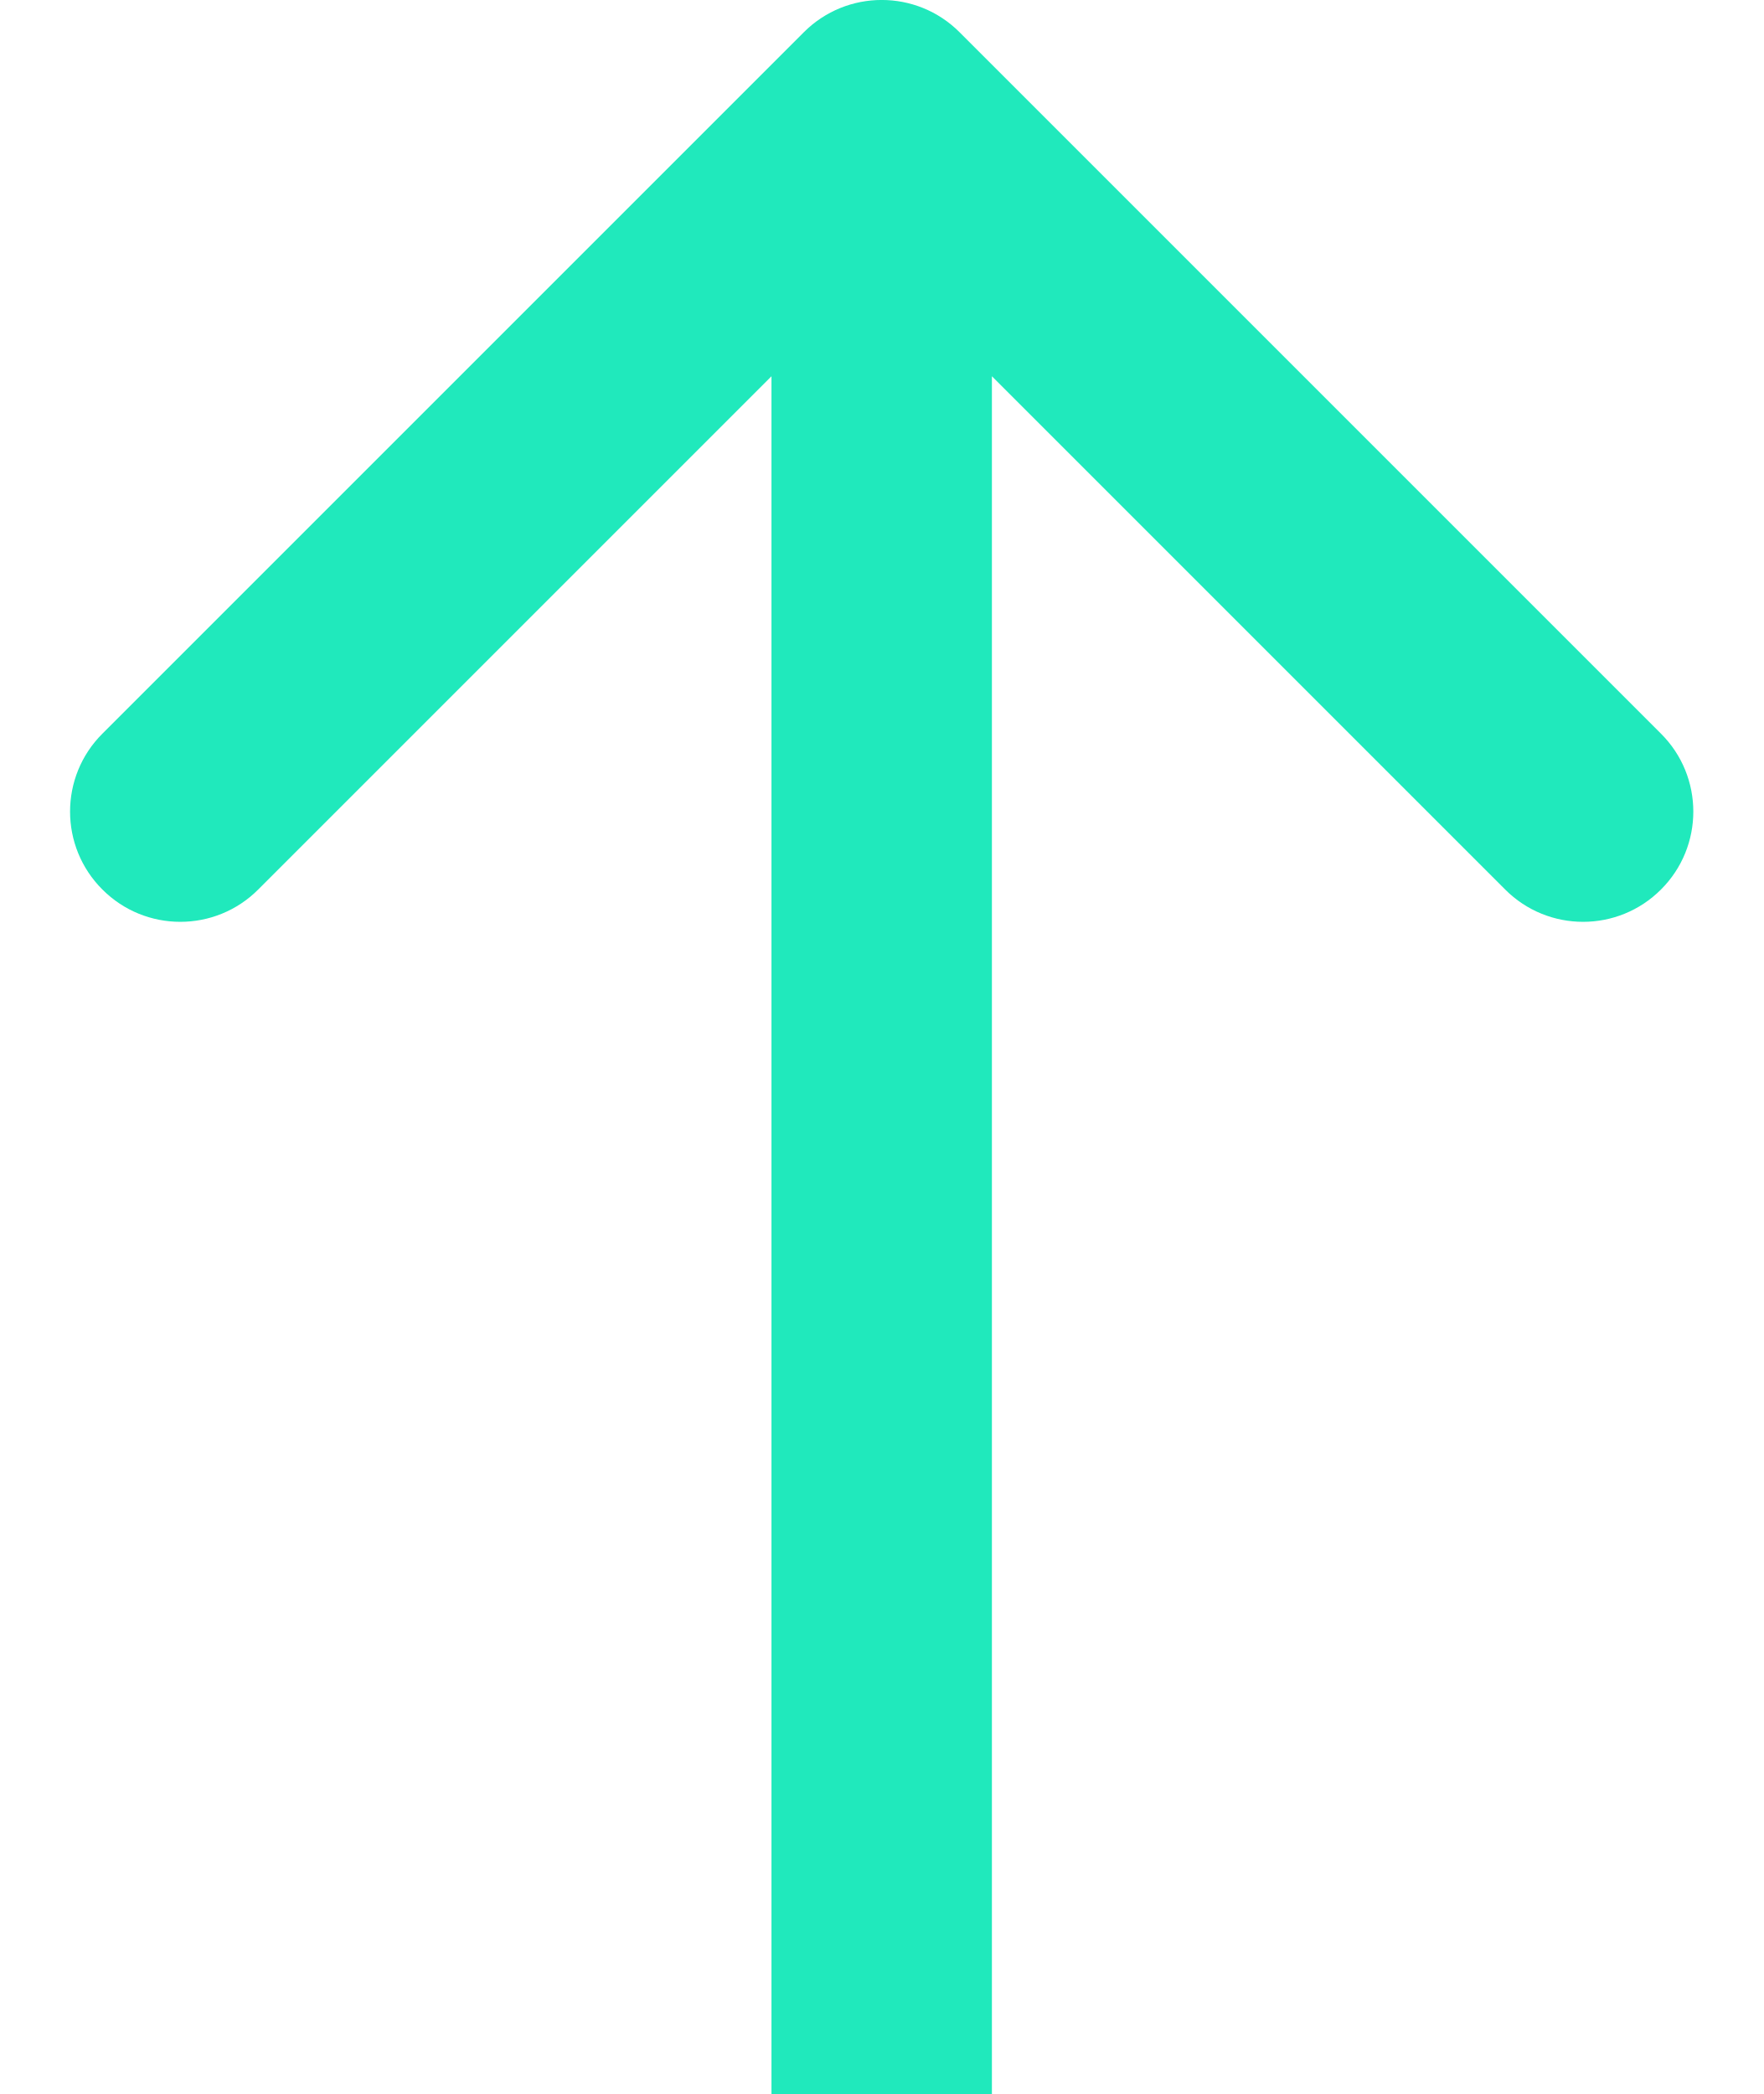
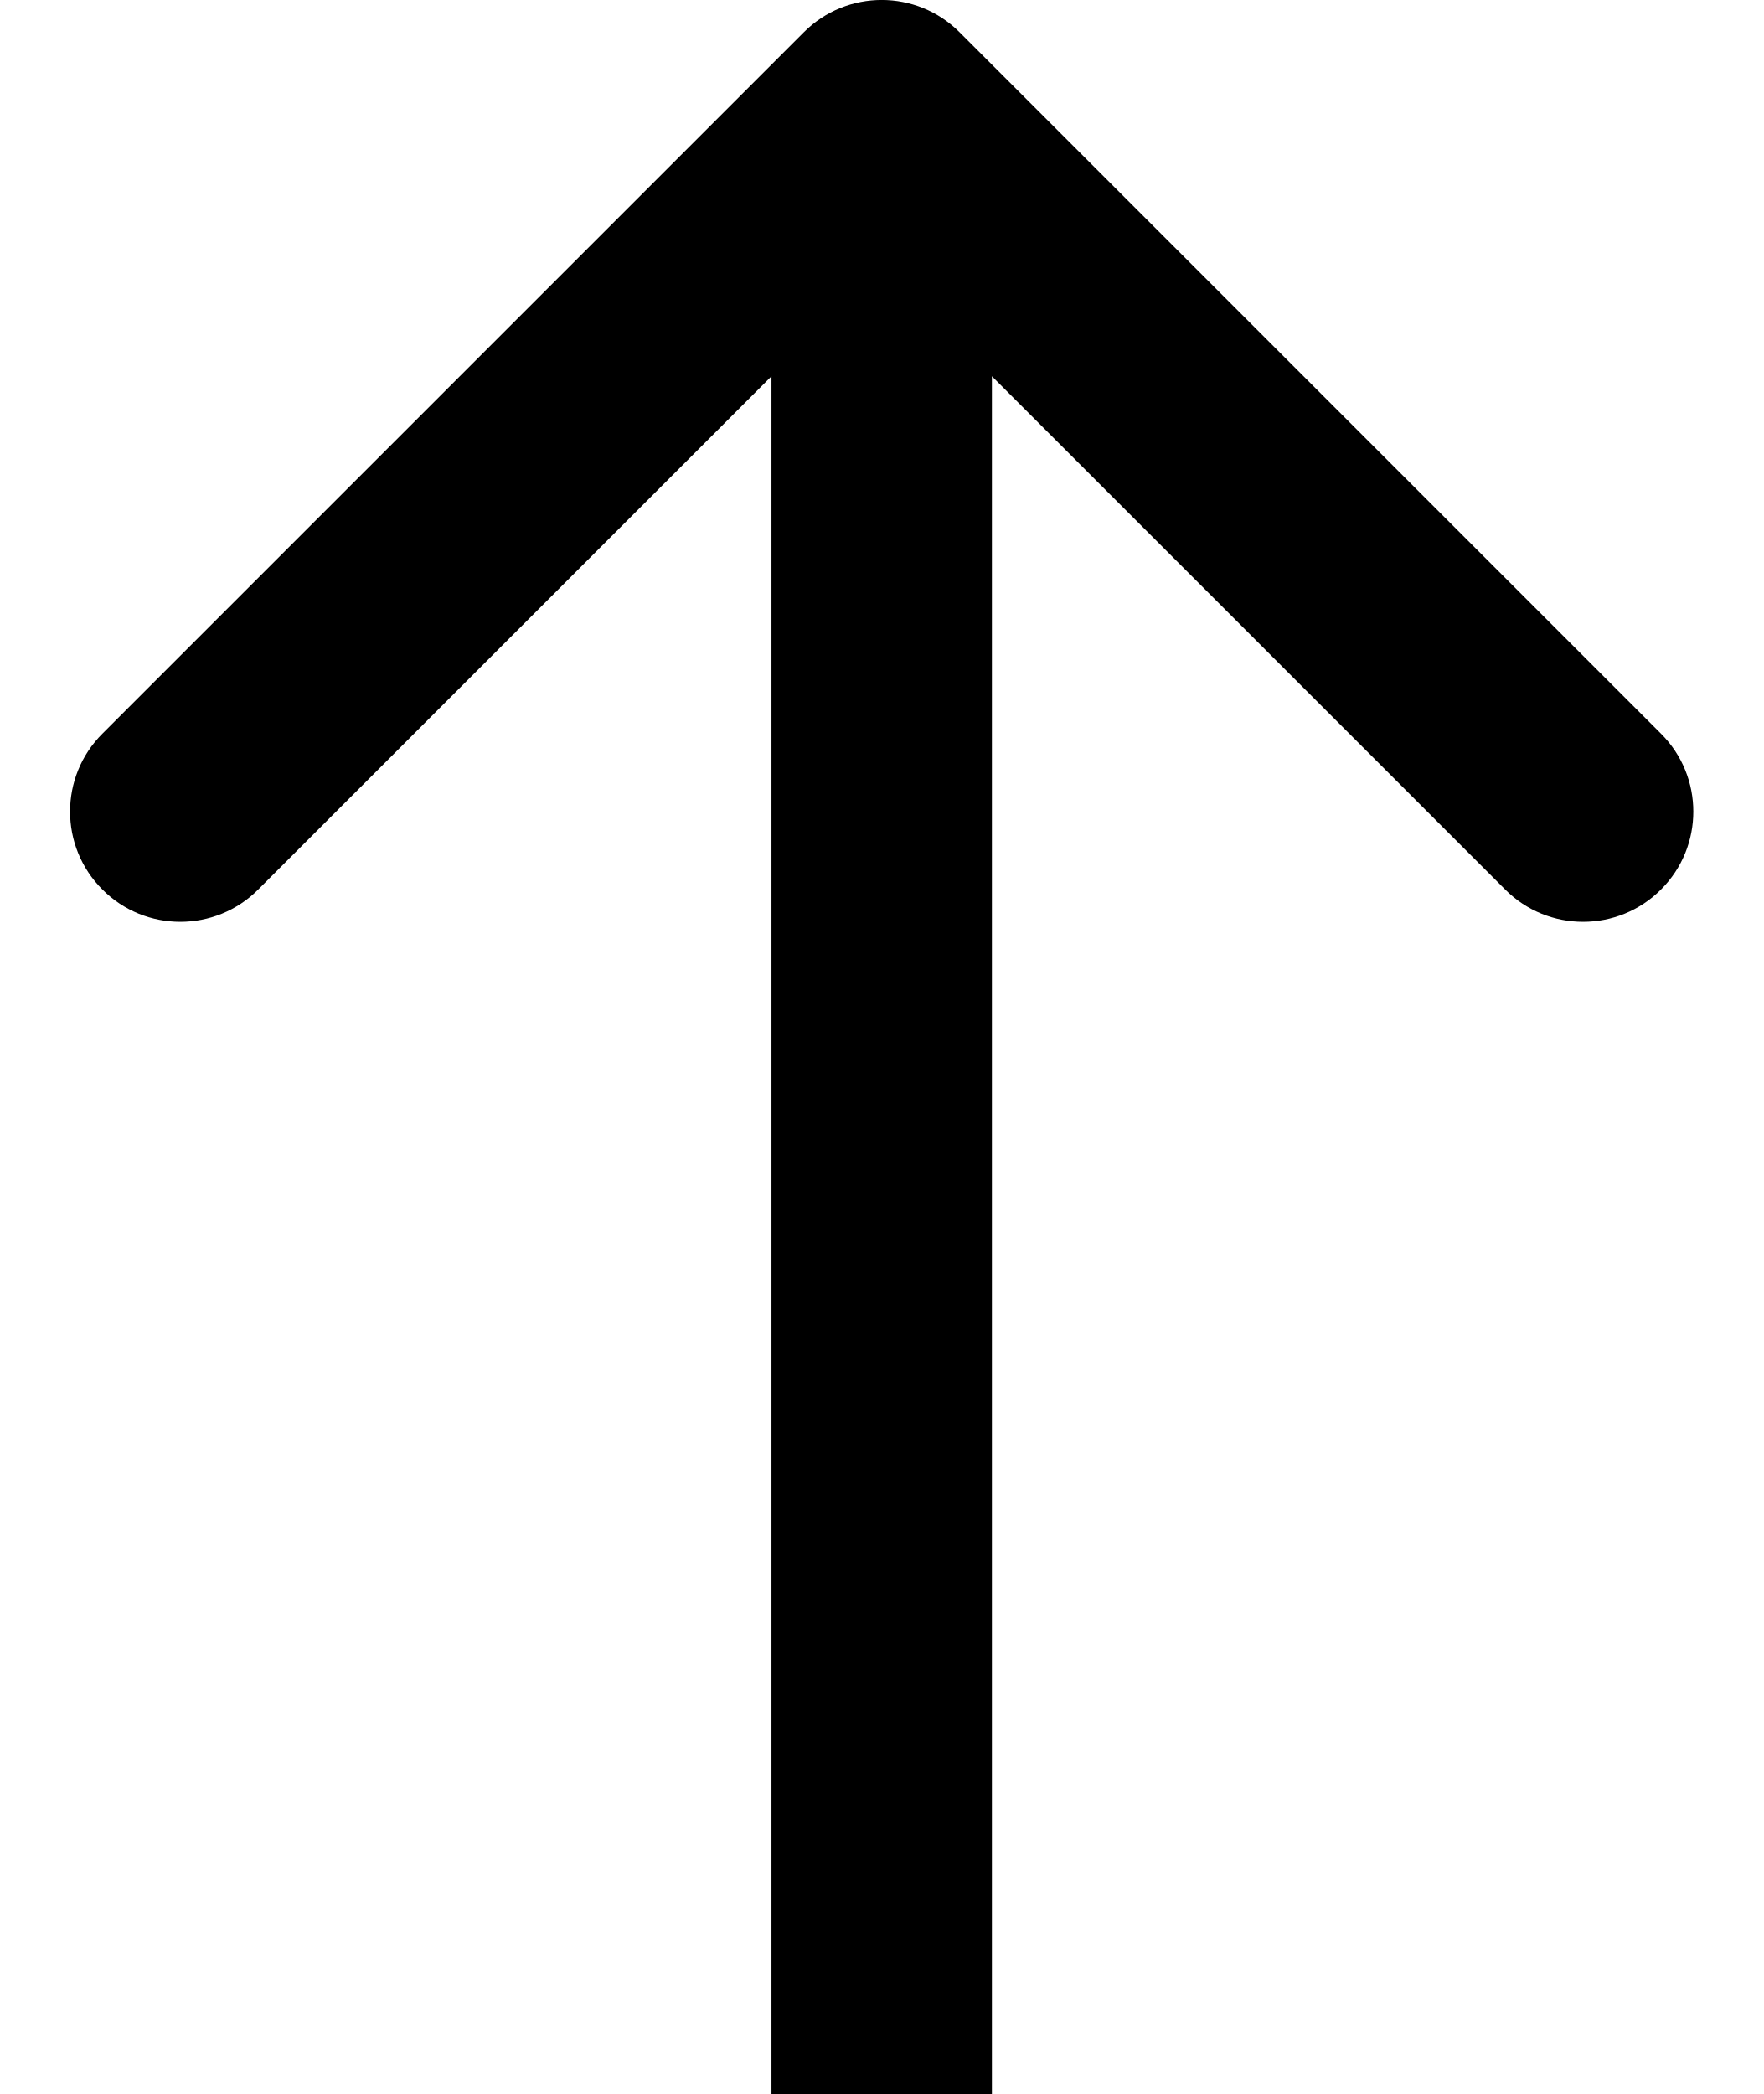
- <svg xmlns="http://www.w3.org/2000/svg" width="16" height="19" viewBox="0 0 16 19" fill="none">
-   <path d="M8.707 0.293C8.317 -0.098 7.683 -0.098 7.293 0.293L0.929 6.657C0.538 7.047 0.538 7.681 0.929 8.071C1.319 8.462 1.953 8.462 2.343 8.071L8 2.414L13.657 8.071C14.047 8.462 14.681 8.462 15.071 8.071C15.462 7.681 15.462 7.047 15.071 6.657L8.707 0.293ZM9 19L9 1H7L7 19H9Z" fill="#20E9BC" />
+ <svg xmlns="http://www.w3.org/2000/svg" width="16" height="19" viewBox="0 0 16 19">
+   <path d="M8.707 0.293C8.317 -0.098 7.683 -0.098 7.293 0.293L0.929 6.657C0.538 7.047 0.538 7.681 0.929 8.071C1.319 8.462 1.953 8.462 2.343 8.071L8 2.414L13.657 8.071C14.047 8.462 14.681 8.462 15.071 8.071C15.462 7.681 15.462 7.047 15.071 6.657L8.707 0.293ZM9 19L9 1H7L7 19H9Z" />
</svg>
